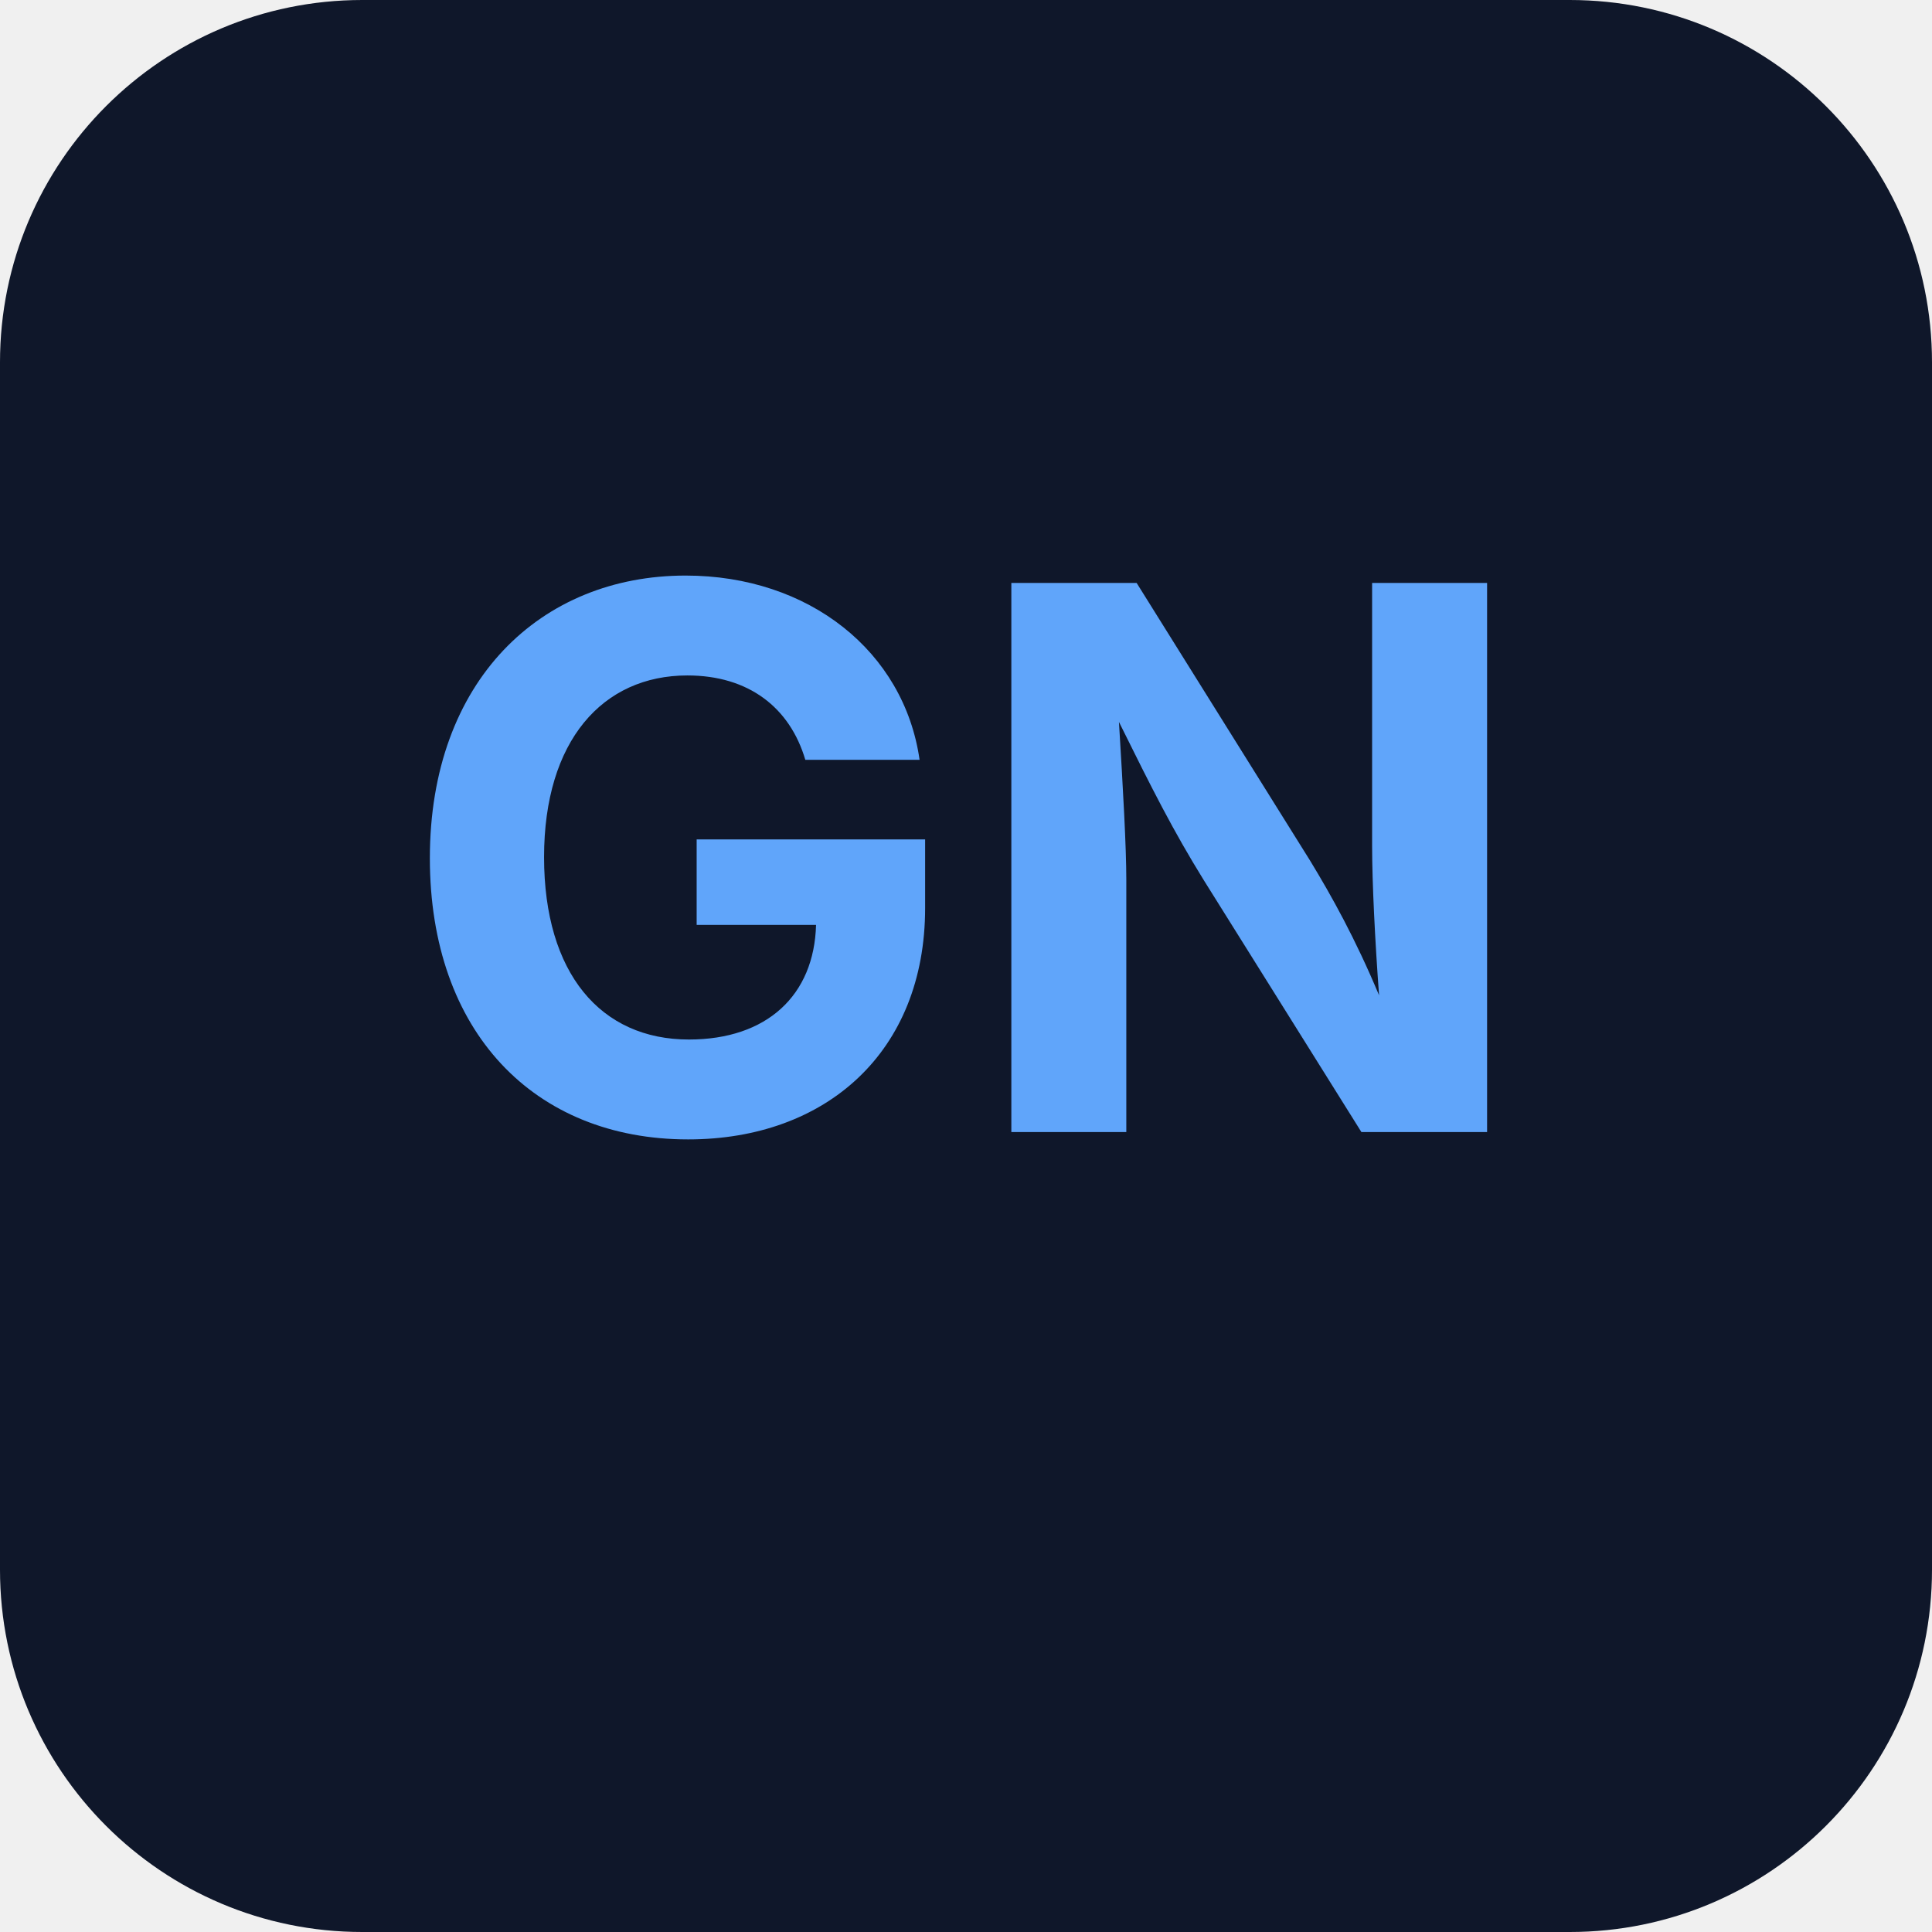
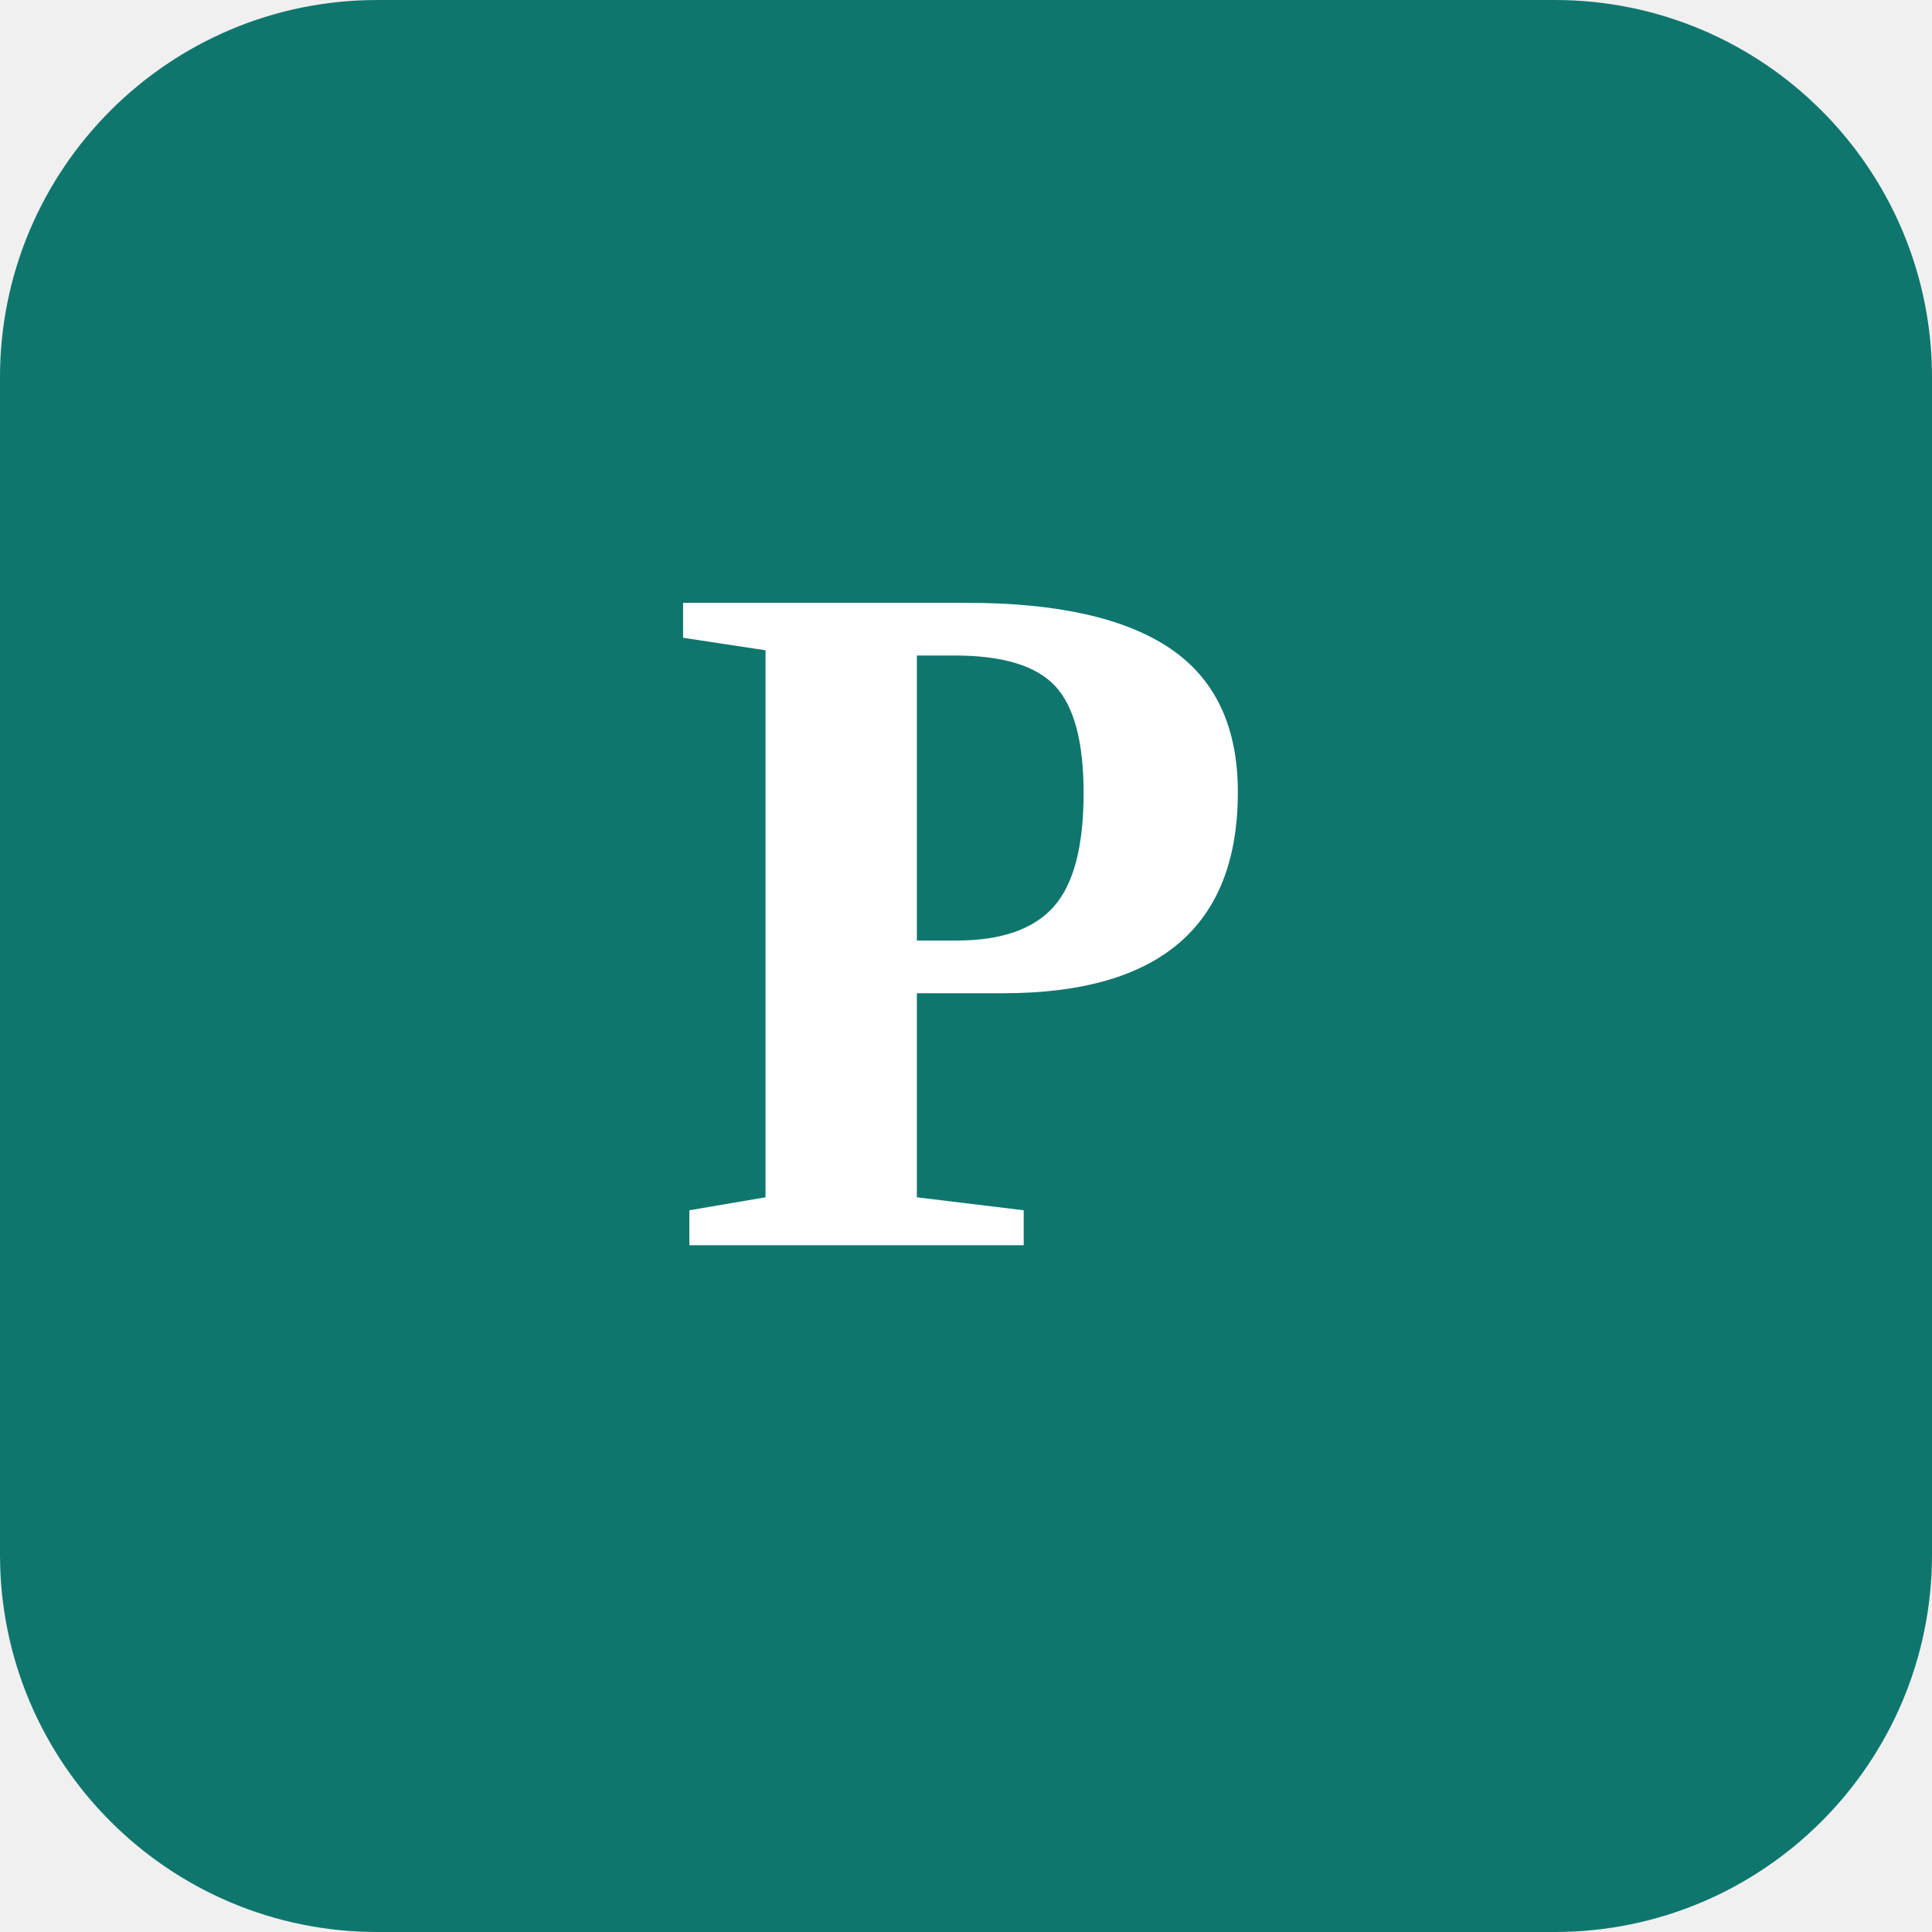
<svg xmlns="http://www.w3.org/2000/svg" viewBox="0 0 512 512">
-   <rect width="512" height="512" rx="96" fill="#0f172a" />
-   <text x="256" y="300" font-family="system-ui, -apple-system, sans-serif" font-size="200" font-weight="700" fill="#60a5fa" text-anchor="middle">GN</text>
+   <rect width="512" height="512" rx="100" fill="#0f766e" />
+   <text x="256" y="330" font-family="Georgia, 'Times New Roman', serif" font-size="260" font-weight="700" fill="#ffffff" text-anchor="middle">P</text>
</svg>
